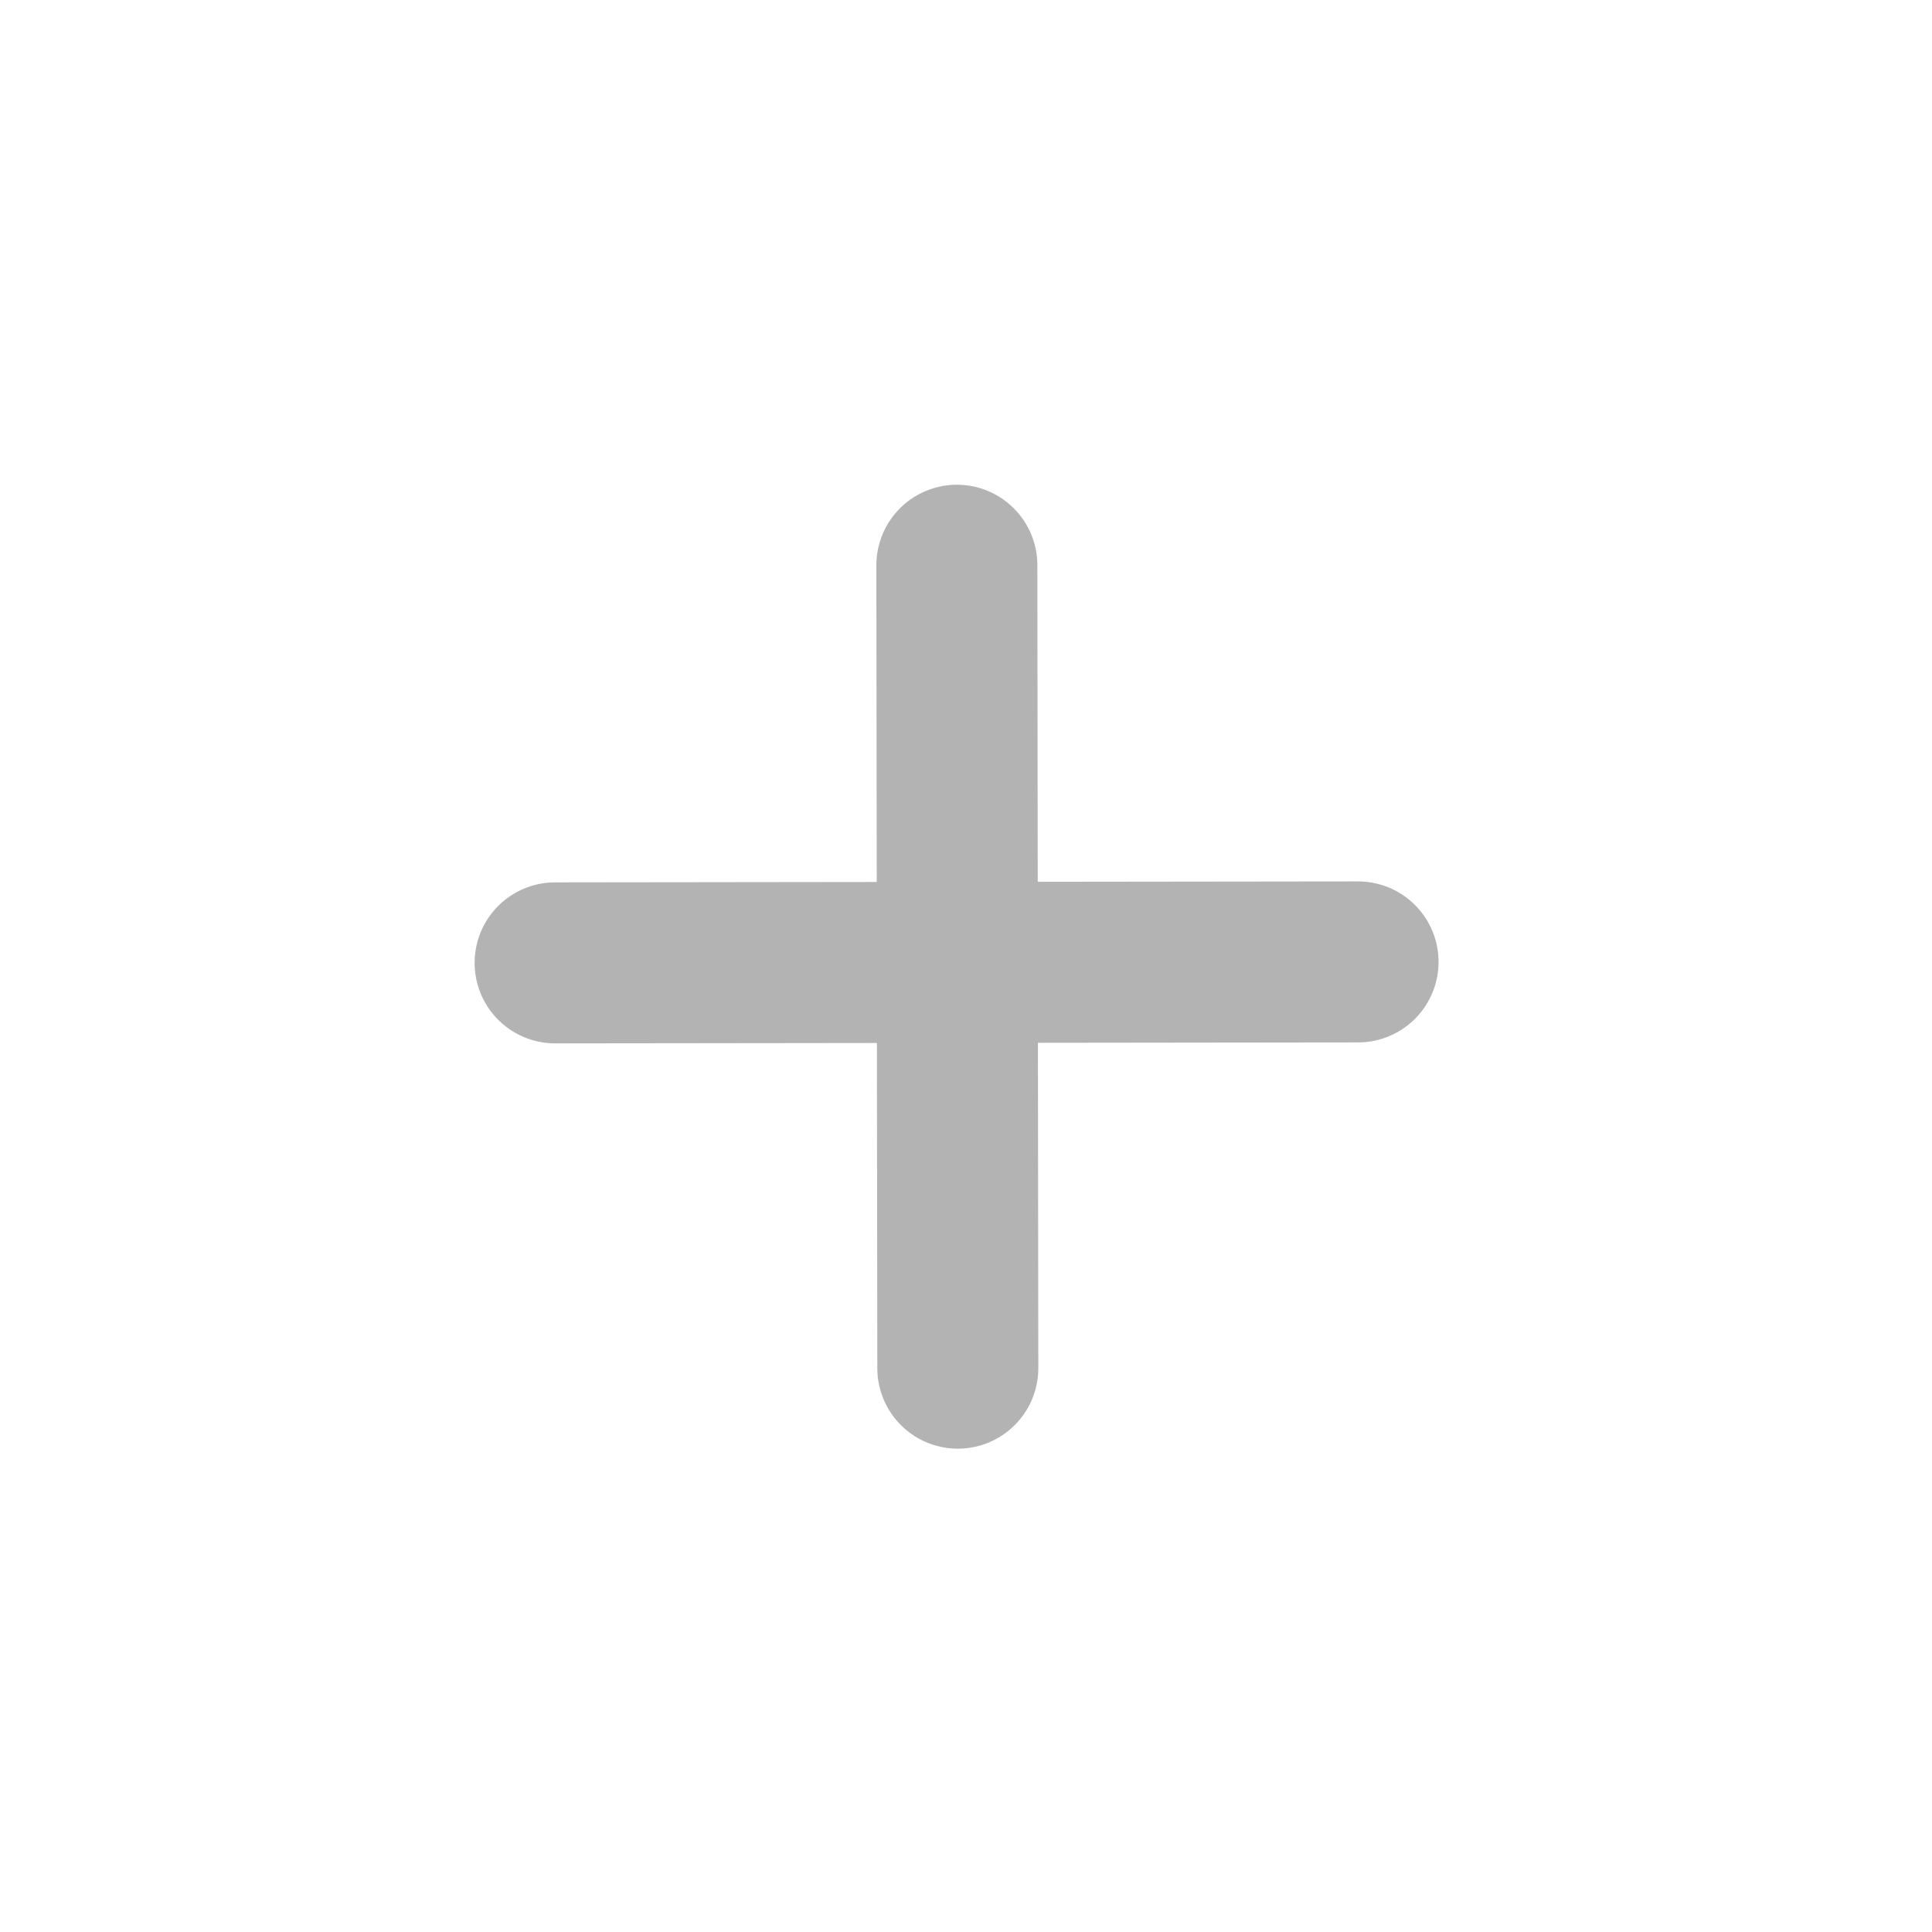
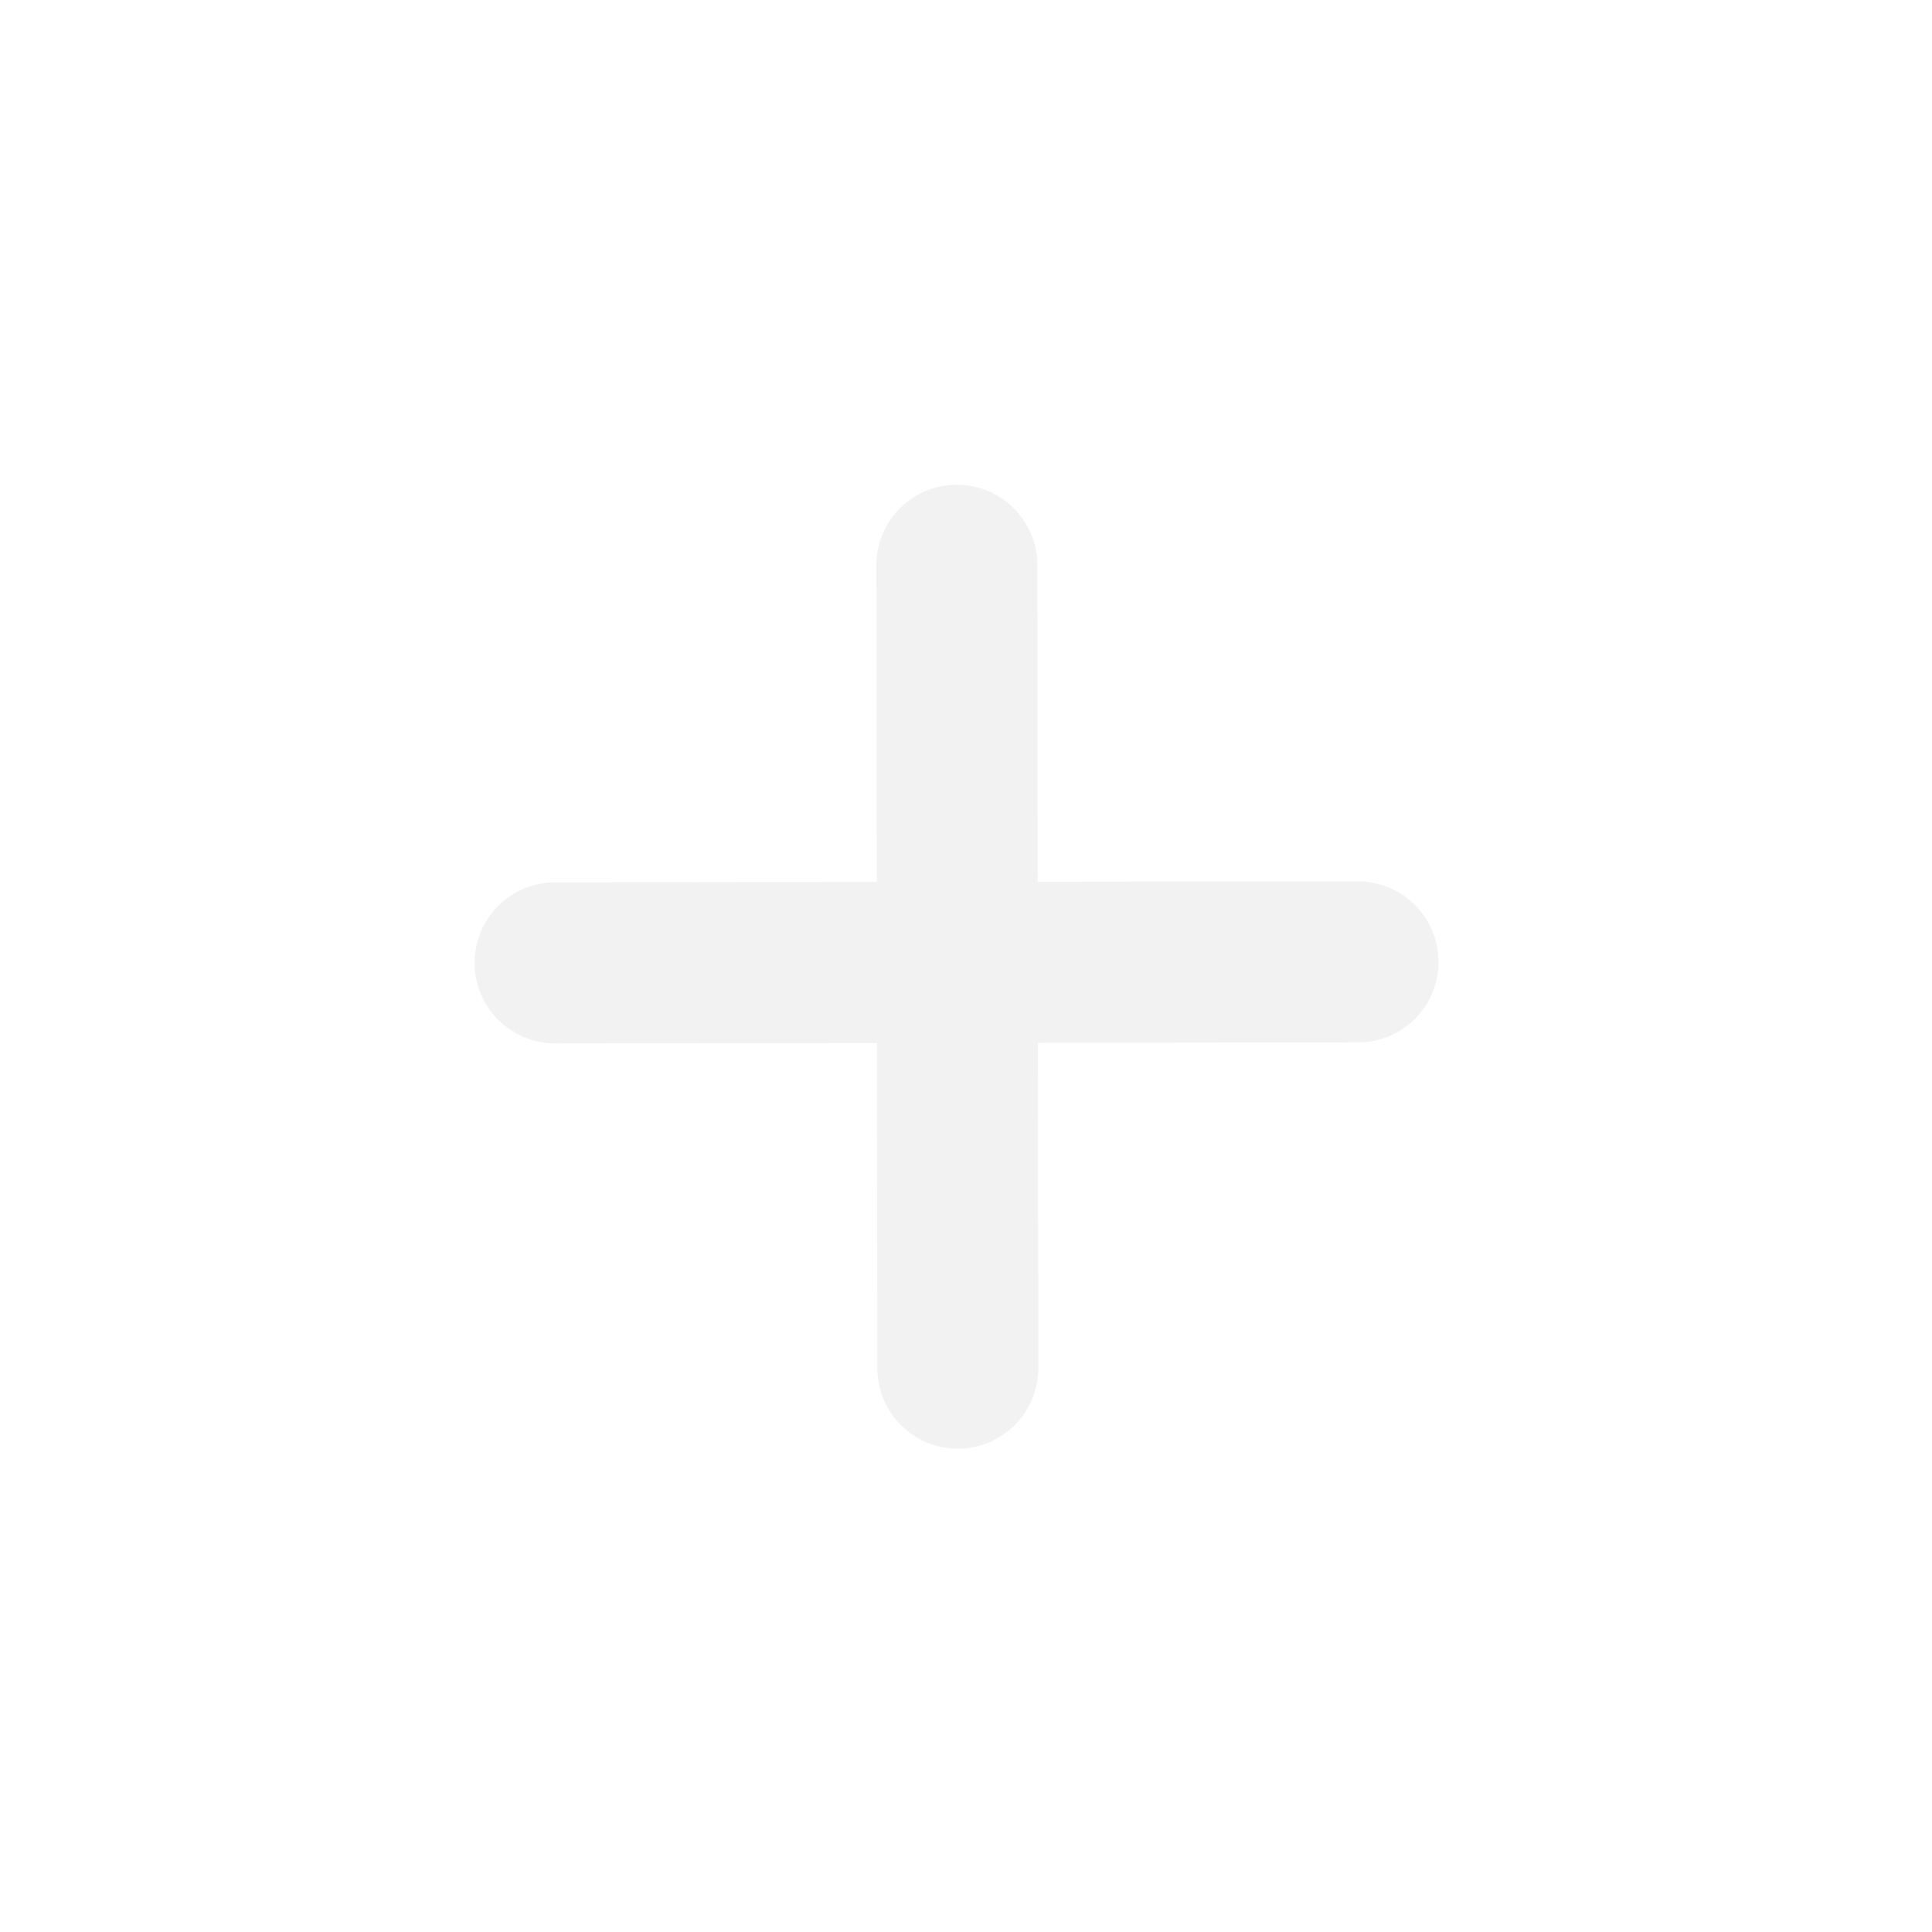
<svg xmlns="http://www.w3.org/2000/svg" version="1.1" id="svg2" width="192" height="192" viewBox="0 0 192 192">
  <defs id="defs6" />
-   <g id="g831" style="stroke:#b3b3b3;stroke-linecap:round">
-     <path id="path812" d="m 95.092,56.172 0.094,79.795" style="fill:none;fill-rule:evenodd;stroke:#b3b3b3;stroke-width:16;stroke-linecap:round;stroke-linejoin:miter;stroke-miterlimit:4;stroke-dasharray:none;stroke-opacity:1" />
-     <path id="path812-3" d="m 134.961,95.594 -79.795,0.095" style="fill:none;fill-rule:evenodd;stroke:#b3b3b3;stroke-width:16;stroke-linecap:round;stroke-linejoin:miter;stroke-miterlimit:4;stroke-dasharray:none;stroke-opacity:1" />
+   <g id="g831" style="stroke:#f2f2f2;stroke-linecap:round;fill:#f2f2f2">
+     <path id="path812" d="m 95.092,56.172 0.094,79.795" style="fill:#f2f2f2;fill-rule:evenodd;stroke:#f2f2f2;stroke-width:16;stroke-linecap:round;stroke-linejoin:miter;stroke-miterlimit:4;stroke-dasharray:none;stroke-opacity:1" />
+     <path id="path812-3" d="m 134.961,95.594 -79.795,0.095" style="fill:#f2f2f2;fill-rule:evenodd;stroke:#f2f2f2;stroke-width:16;stroke-linecap:round;stroke-linejoin:miter;stroke-miterlimit:4;stroke-dasharray:none;stroke-opacity:1" />
  </g>
</svg>
